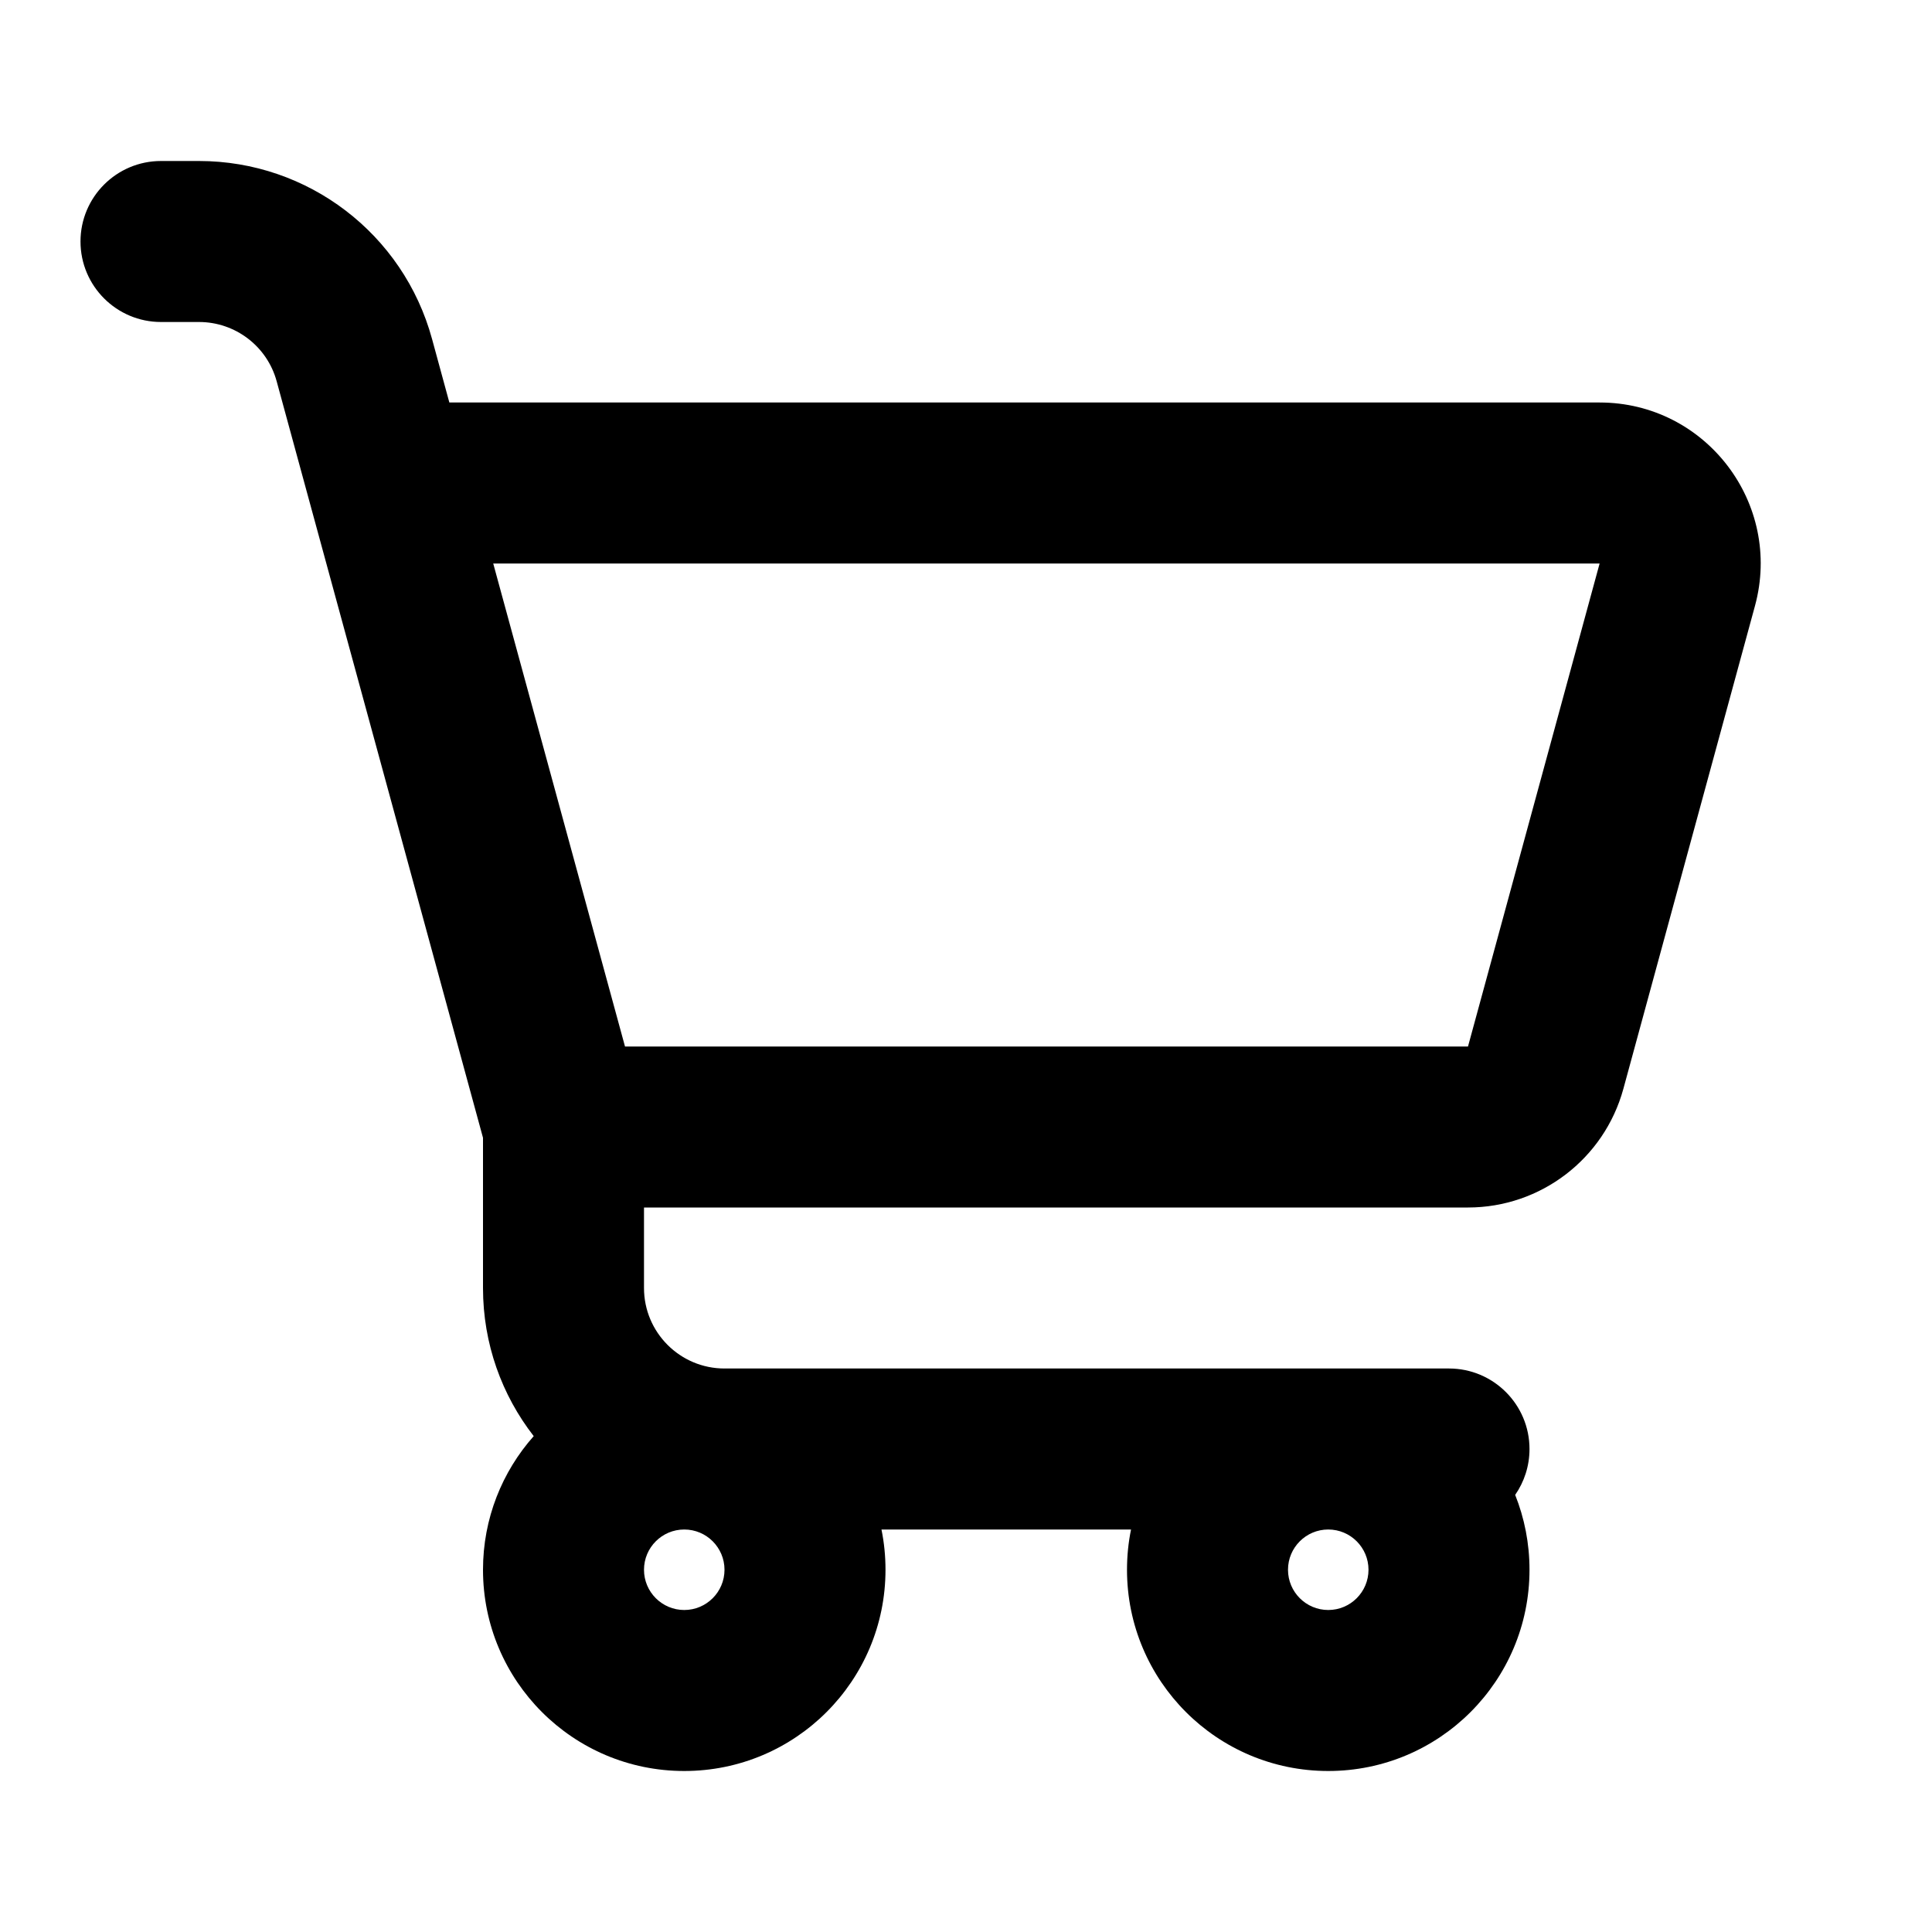
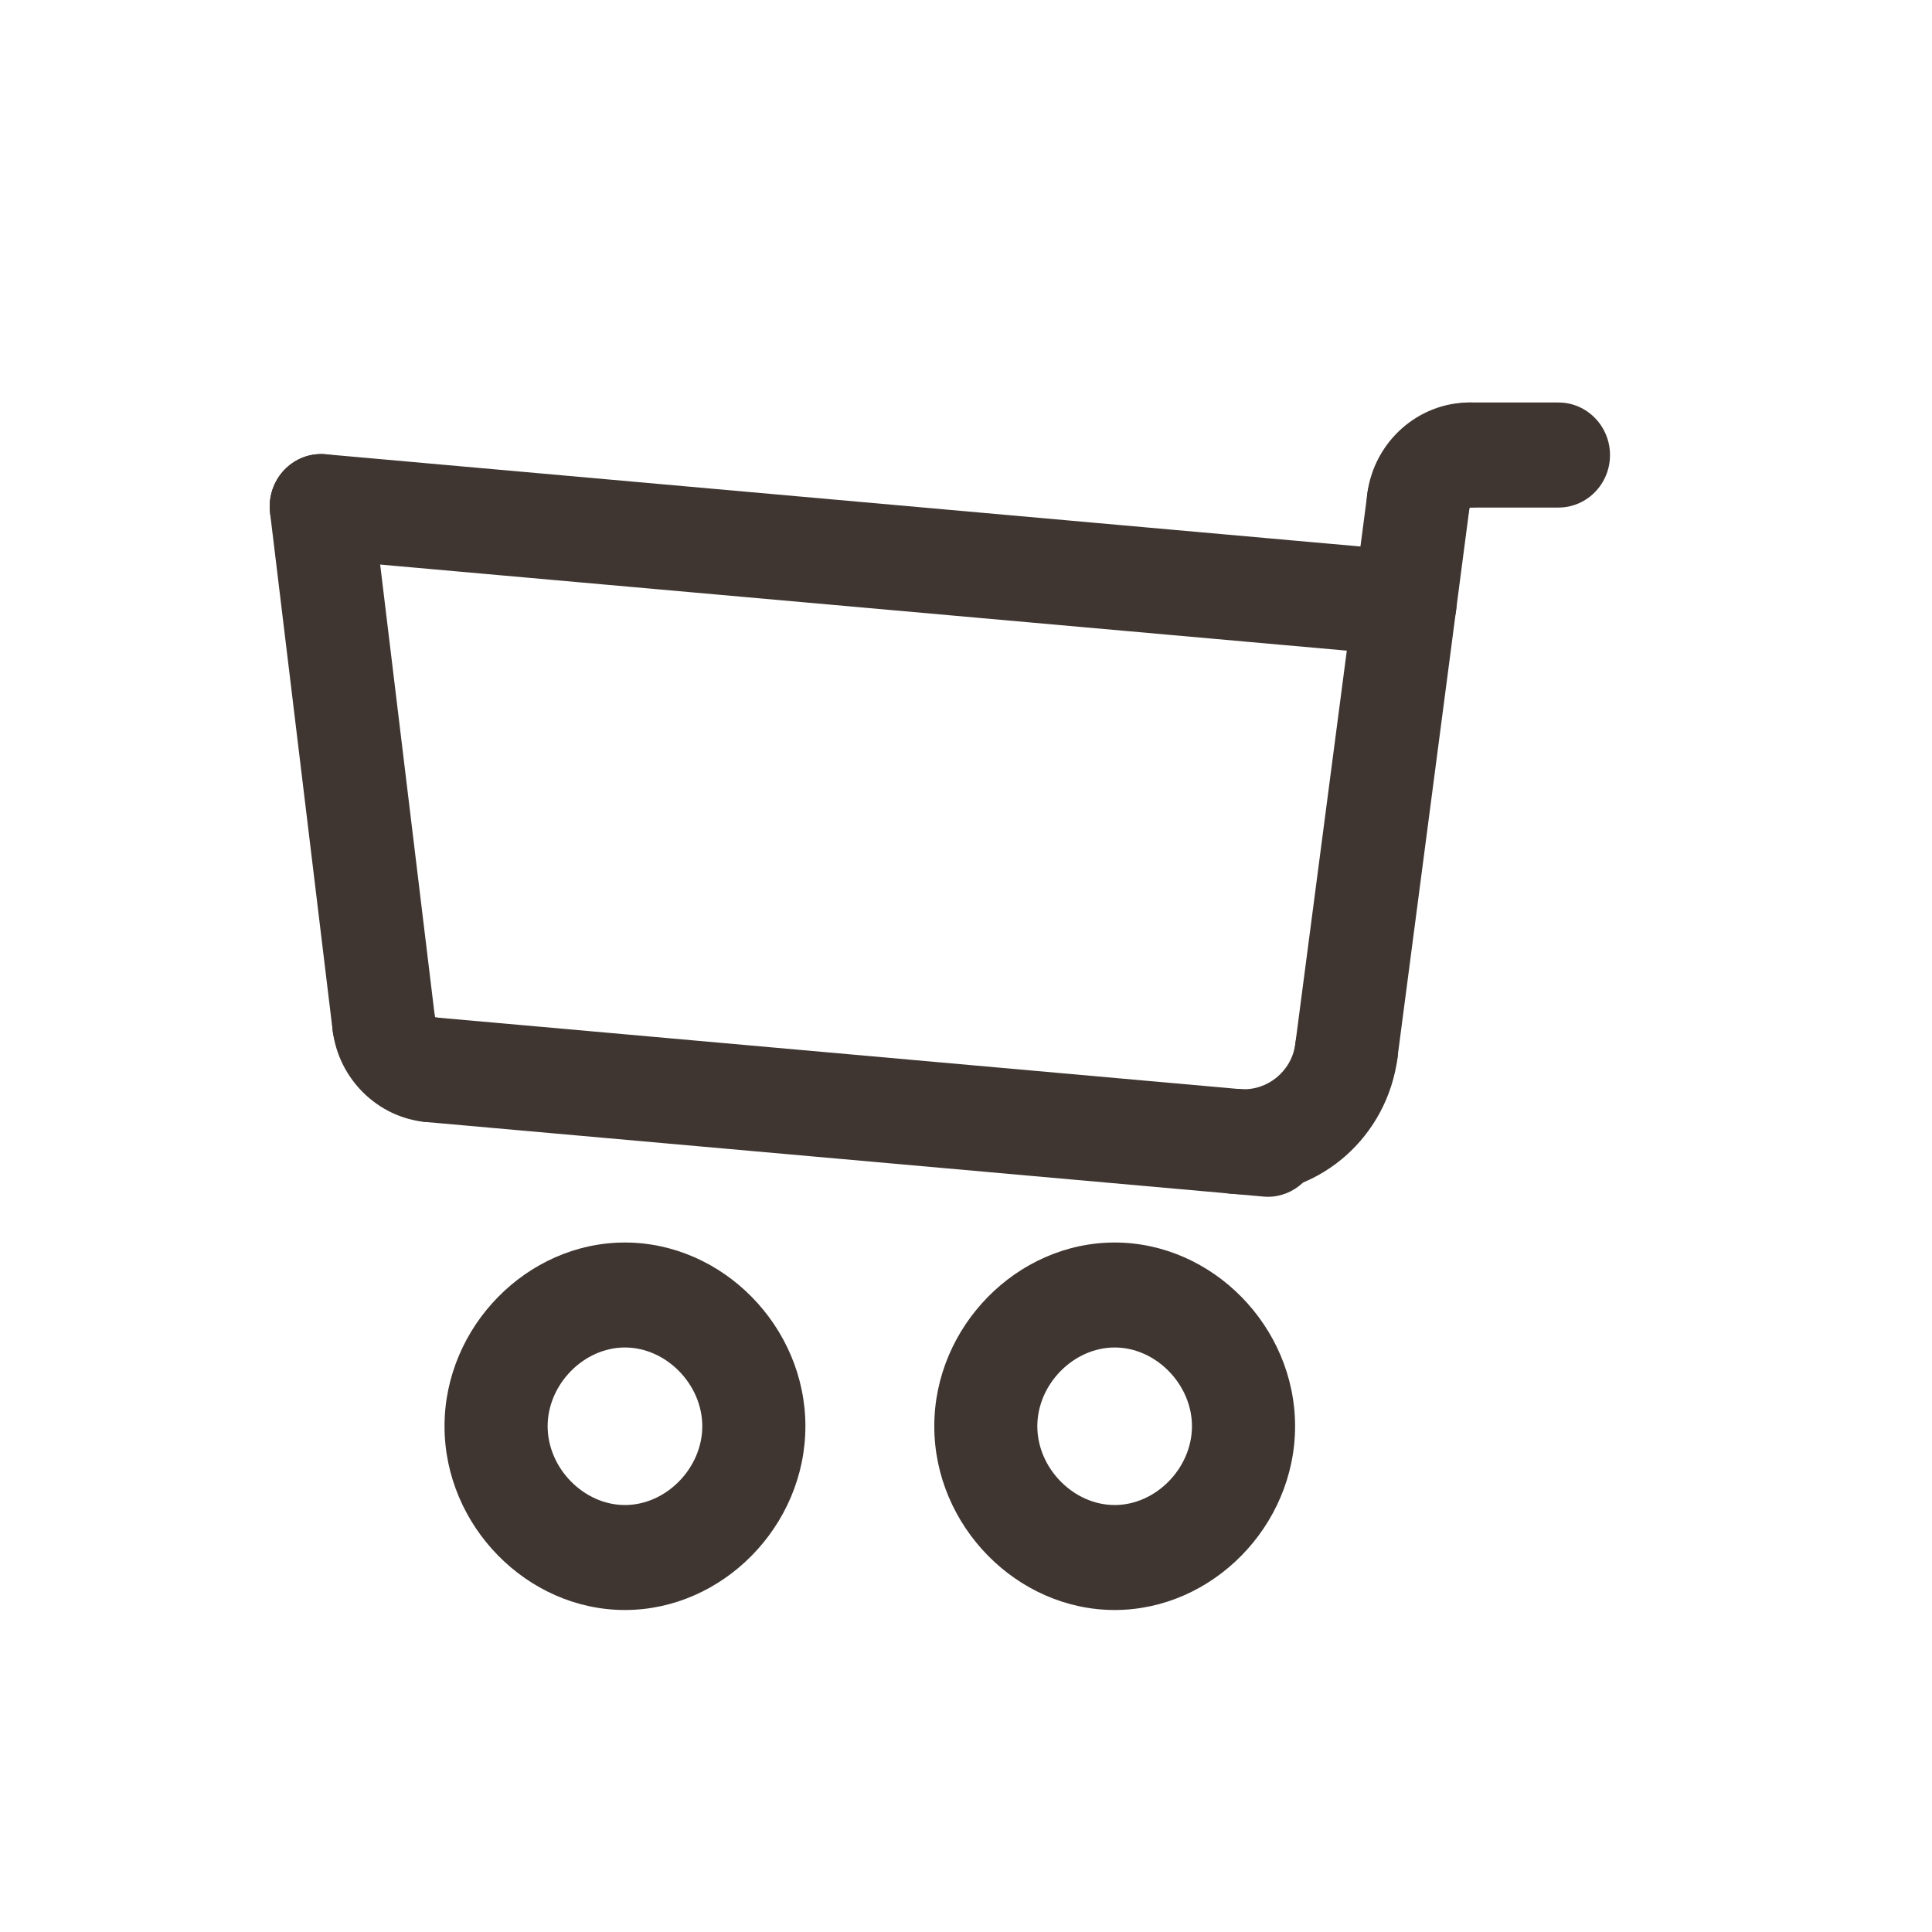
- <svg xmlns="http://www.w3.org/2000/svg" width="800px" height="800px" viewBox="0 0 24 24" fill="none">
-   <path fill-rule="evenodd" clip-rule="evenodd" d="M2 2C1.448 2 1 2.448 1 3C1 3.552 1.448 4 2 4H2.472C2.923 4 3.319 4.302 3.437 4.737L3.853 6.263L6 14.134V16C6 16.694 6.235 17.332 6.63 17.84C6.238 18.282 6 18.863 6 19.5C6 20.881 7.119 22 8.5 22C9.881 22 11 20.881 11 19.5C11 19.329 10.983 19.162 10.95 19H14.05C14.017 19.162 14 19.329 14 19.5C14 20.881 15.119 22 16.5 22C17.881 22 19 20.881 19 19.5C19 19.172 18.937 18.858 18.822 18.57C18.934 18.409 19 18.212 19 18C19 17.448 18.552 17 18 17H16.5H9C8.448 17 8 16.552 8 16V15H18.236C19.138 15 19.928 14.396 20.166 13.526L21.801 7.526C22.147 6.254 21.19 5 19.871 5H5.582L5.367 4.211C5.011 2.905 3.825 2 2.472 2H2ZM16.5 19C16.224 19 16 19.224 16 19.5C16 19.776 16.224 20 16.5 20C16.776 20 17 19.776 17 19.5C17 19.224 16.776 19 16.5 19ZM18.236 13H7.764L6.127 7H19.871L18.236 13ZM8.5 19C8.224 19 8 19.224 8 19.5C8 19.776 8.224 20 8.5 20C8.776 20 9 19.776 9 19.5C9 19.224 8.776 19 8.5 19Z" fill="#000000" />
+ <svg xmlns="http://www.w3.org/2000/svg" width="24" height="24" viewBox="0 0 24 24" fill="none">
+   <path d="M5.348 13.94C5.676 13.94 5.955 13.684 5.985 13.345C6.016 12.987 5.756 12.67 5.403 12.638H5.403C5.36 12.281 5.043 12.029 4.689 12.071C4.338 12.115 4.088 12.44 4.132 12.798C4.205 13.404 4.693 13.884 5.291 13.938C5.31 13.94 5.329 13.94 5.348 13.94Z" fill="#3F3631" />
+   <path d="M15.749 14.867C16.077 14.867 16.357 14.611 16.386 14.271C16.417 13.912 16.156 13.597 15.804 13.565L5.403 12.638C5.049 12.605 4.74 12.872 4.71 13.231C4.679 13.59 4.94 13.906 5.292 13.938L15.693 14.864C15.711 14.866 15.73 14.867 15.749 14.867Z" fill="#3F3631" />
+   <path d="M4.767 13.37C4.793 13.37 4.819 13.368 4.846 13.365C5.197 13.321 5.446 12.996 5.403 12.638L4.626 6.214C4.582 5.856 4.261 5.602 3.912 5.646C3.561 5.69 3.312 6.016 3.355 6.373L4.132 12.798C4.172 13.128 4.448 13.37 4.767 13.37Z" fill="#3F3631" />
+   <path d="M17.454 8.145C17.783 8.145 18.063 7.889 18.092 7.55C18.123 7.191 17.862 6.875 17.51 6.843L4.046 5.643C3.693 5.61 3.383 5.878 3.353 6.236C3.322 6.595 3.583 6.911 3.935 6.943L17.398 8.142C17.417 8.144 17.436 8.145 17.454 8.145Z" fill="#3F3631" />
+   <path d="M17.621 6.871C17.937 6.871 18.212 6.633 18.255 6.305V6.304C18.608 6.304 18.895 6.012 18.895 5.652C18.895 5.292 18.608 5 18.255 5C17.616 5 17.07 5.487 16.985 6.132C16.939 6.489 17.185 6.817 17.535 6.865C17.565 6.869 17.593 6.871 17.621 6.871Z" fill="#3F3631" />
+   <path d="M18.255 6.305H19.36C19.713 6.305 20 6.013 20 5.653C20 5.293 19.713 5 19.36 5H18.255C17.902 5 17.615 5.293 17.615 5.653C17.615 6.013 17.901 6.305 18.255 6.305Z" fill="#3F3631" />
+   <path d="M16.727 13.704C17.042 13.704 17.318 13.466 17.36 13.138L18.255 6.305C18.302 5.948 18.056 5.62 17.705 5.572C17.357 5.524 17.032 5.775 16.986 6.132L16.091 12.965C16.044 13.322 16.291 13.65 16.641 13.698C16.67 13.702 16.698 13.704 16.727 13.704Z" fill="#3F3631" />
+   <path d="M13.847 20C15.062 20 16.088 18.955 16.088 17.717C16.088 16.48 15.062 15.435 13.847 15.435C12.632 15.435 11.606 16.48 11.606 17.717C11.606 18.955 12.632 20 13.847 20ZM13.847 16.739C14.358 16.739 14.807 17.196 14.807 17.717C14.807 18.238 14.358 18.696 13.847 18.696C13.335 18.696 12.886 18.238 12.886 17.717C12.886 17.196 13.335 16.739 13.847 16.739Z" fill="#3F3631" />
+   <path d="M7.763 20C8.978 20 10.005 18.955 10.005 17.717C10.005 16.48 8.978 15.435 7.763 15.435C6.548 15.435 5.522 16.48 5.522 17.717C5.522 18.955 6.548 20 7.763 20ZM7.763 16.739C8.275 16.739 8.724 17.196 8.724 17.717C8.724 18.238 8.275 18.696 7.763 18.696C7.252 18.696 6.803 18.238 6.803 17.717C6.803 17.196 7.252 16.739 7.763 16.739Z" fill="#3F3631" />
+   <path d="M15.459 14.836C16.414 14.836 17.232 14.119 17.361 13.138C17.407 12.781 17.161 12.453 16.81 12.405C16.462 12.357 16.137 12.609 16.091 12.966C16.046 13.312 15.737 13.557 15.401 13.529C15.041 13.498 14.738 13.764 14.707 14.122C14.676 14.481 14.937 14.797 15.289 14.829C15.346 14.833 15.403 14.836 15.459 14.836Z" fill="#3F3631" />
</svg>
